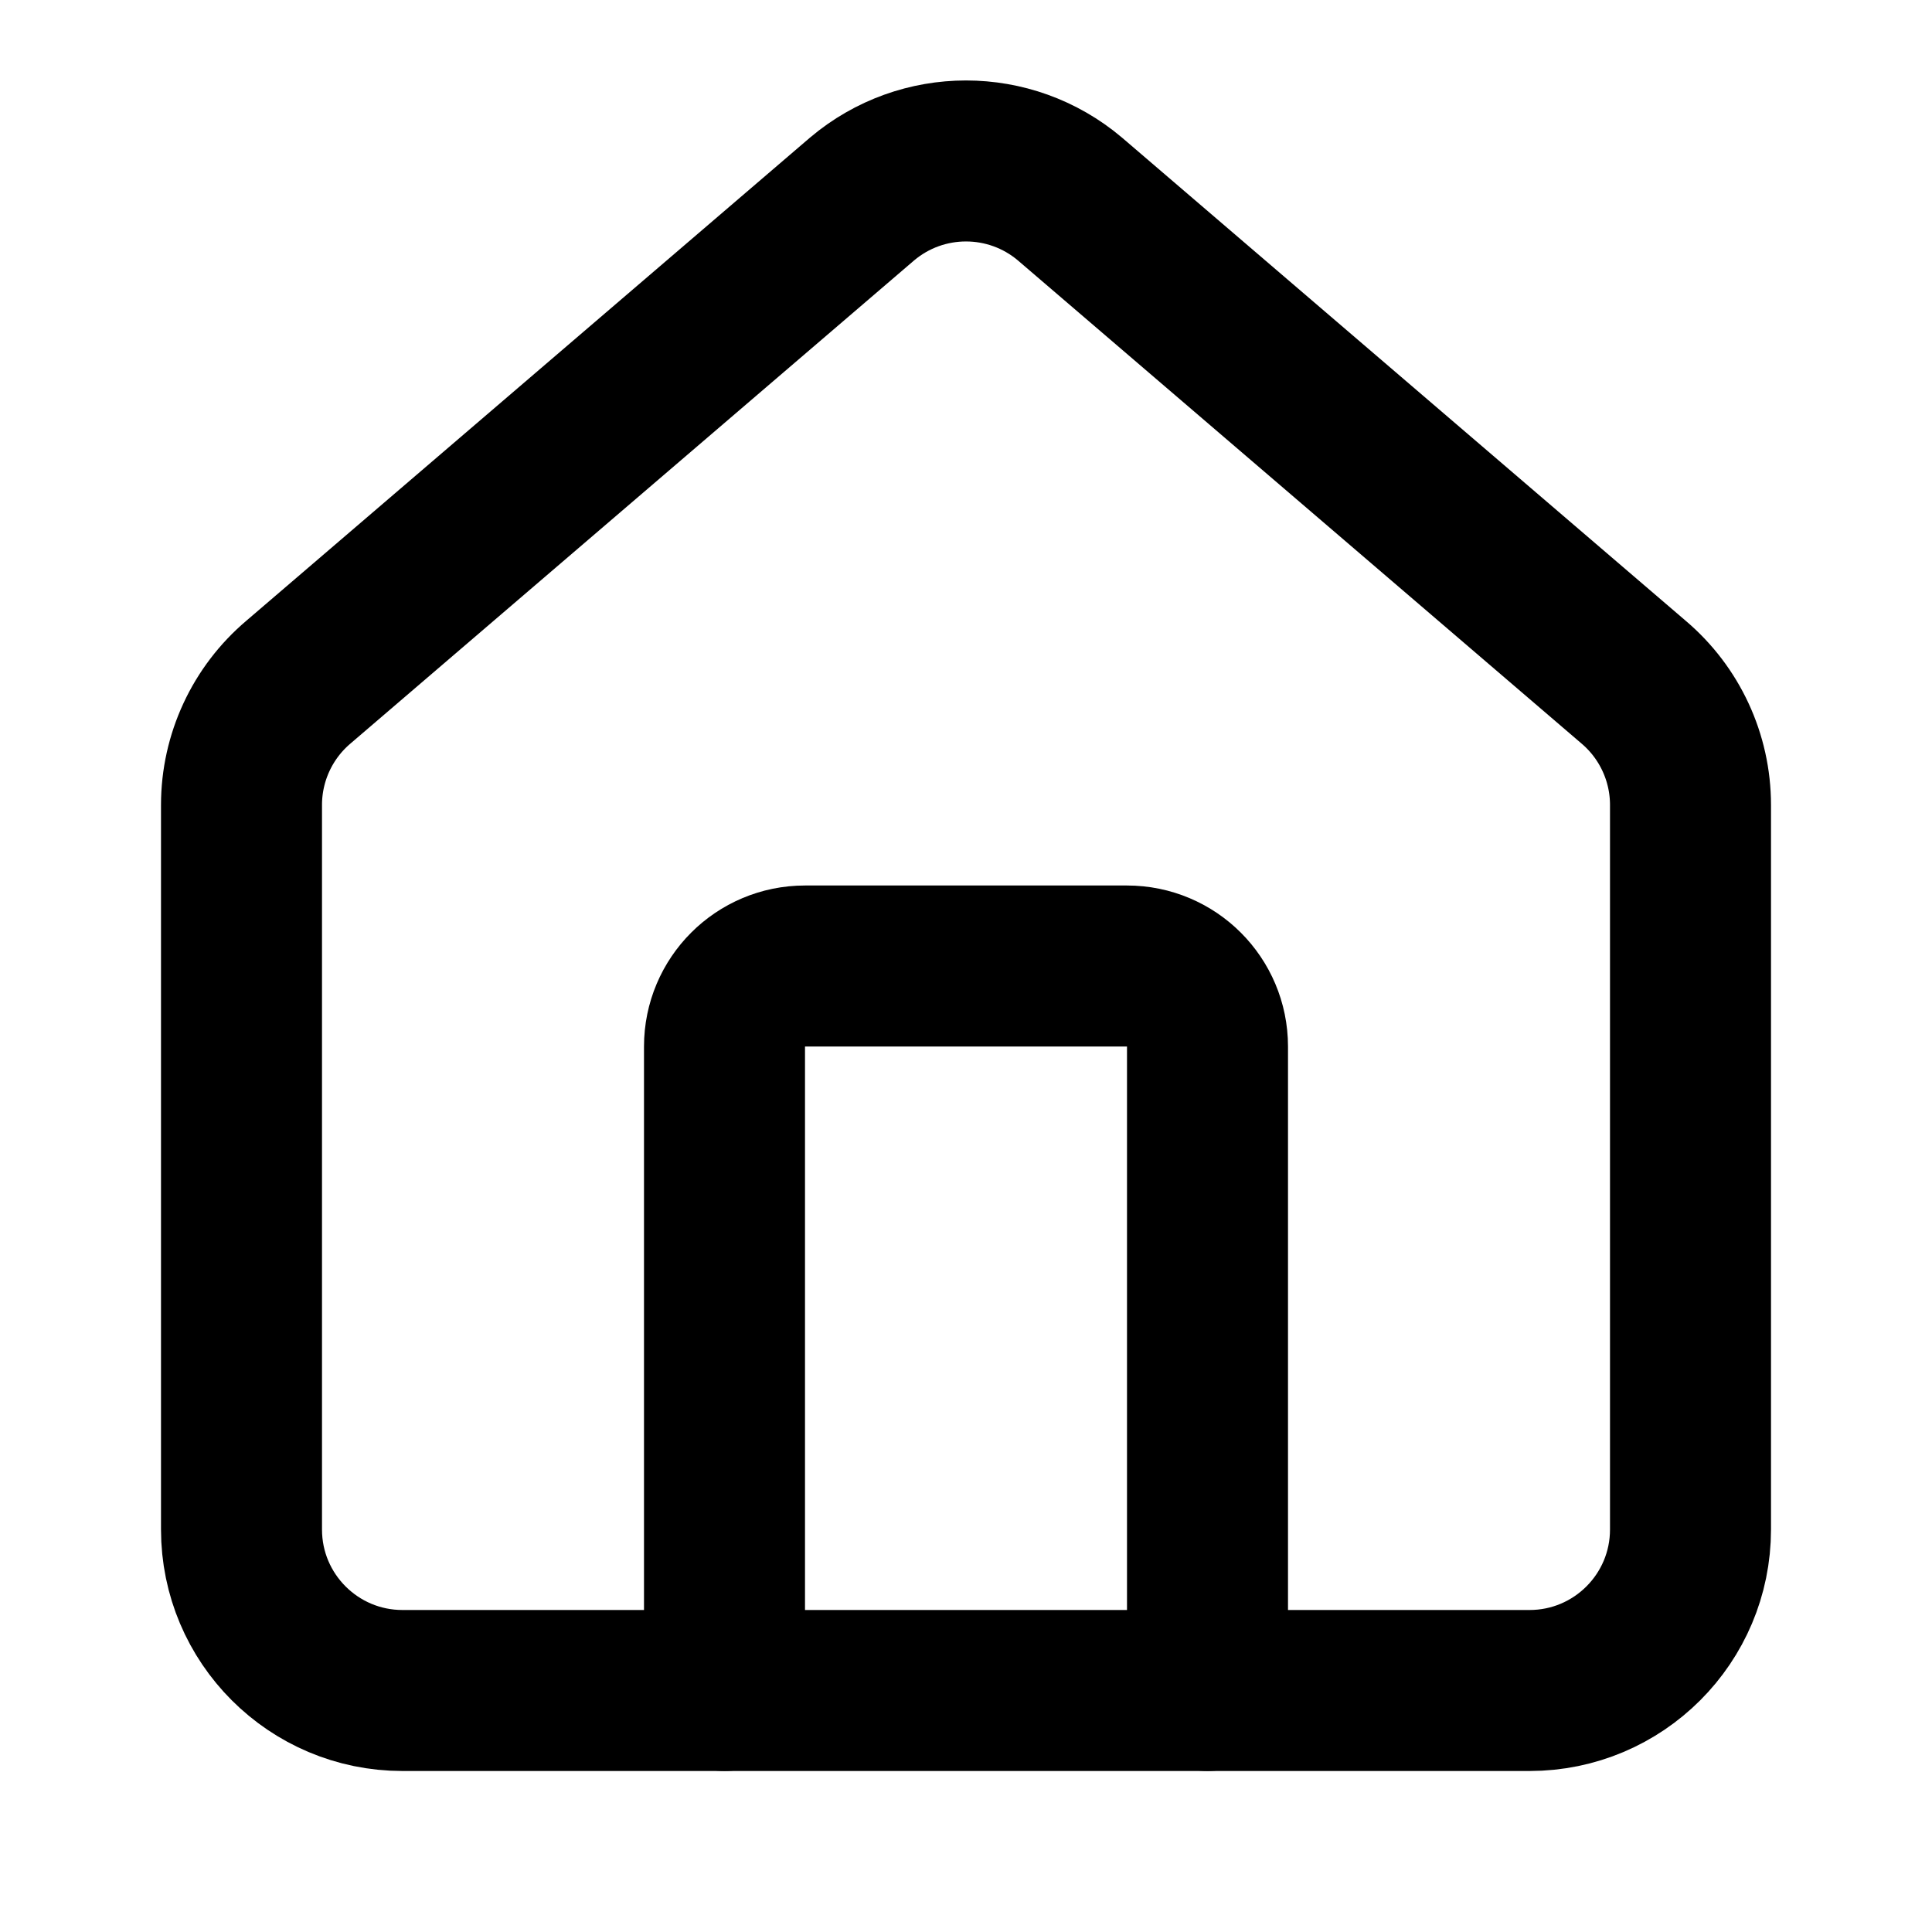
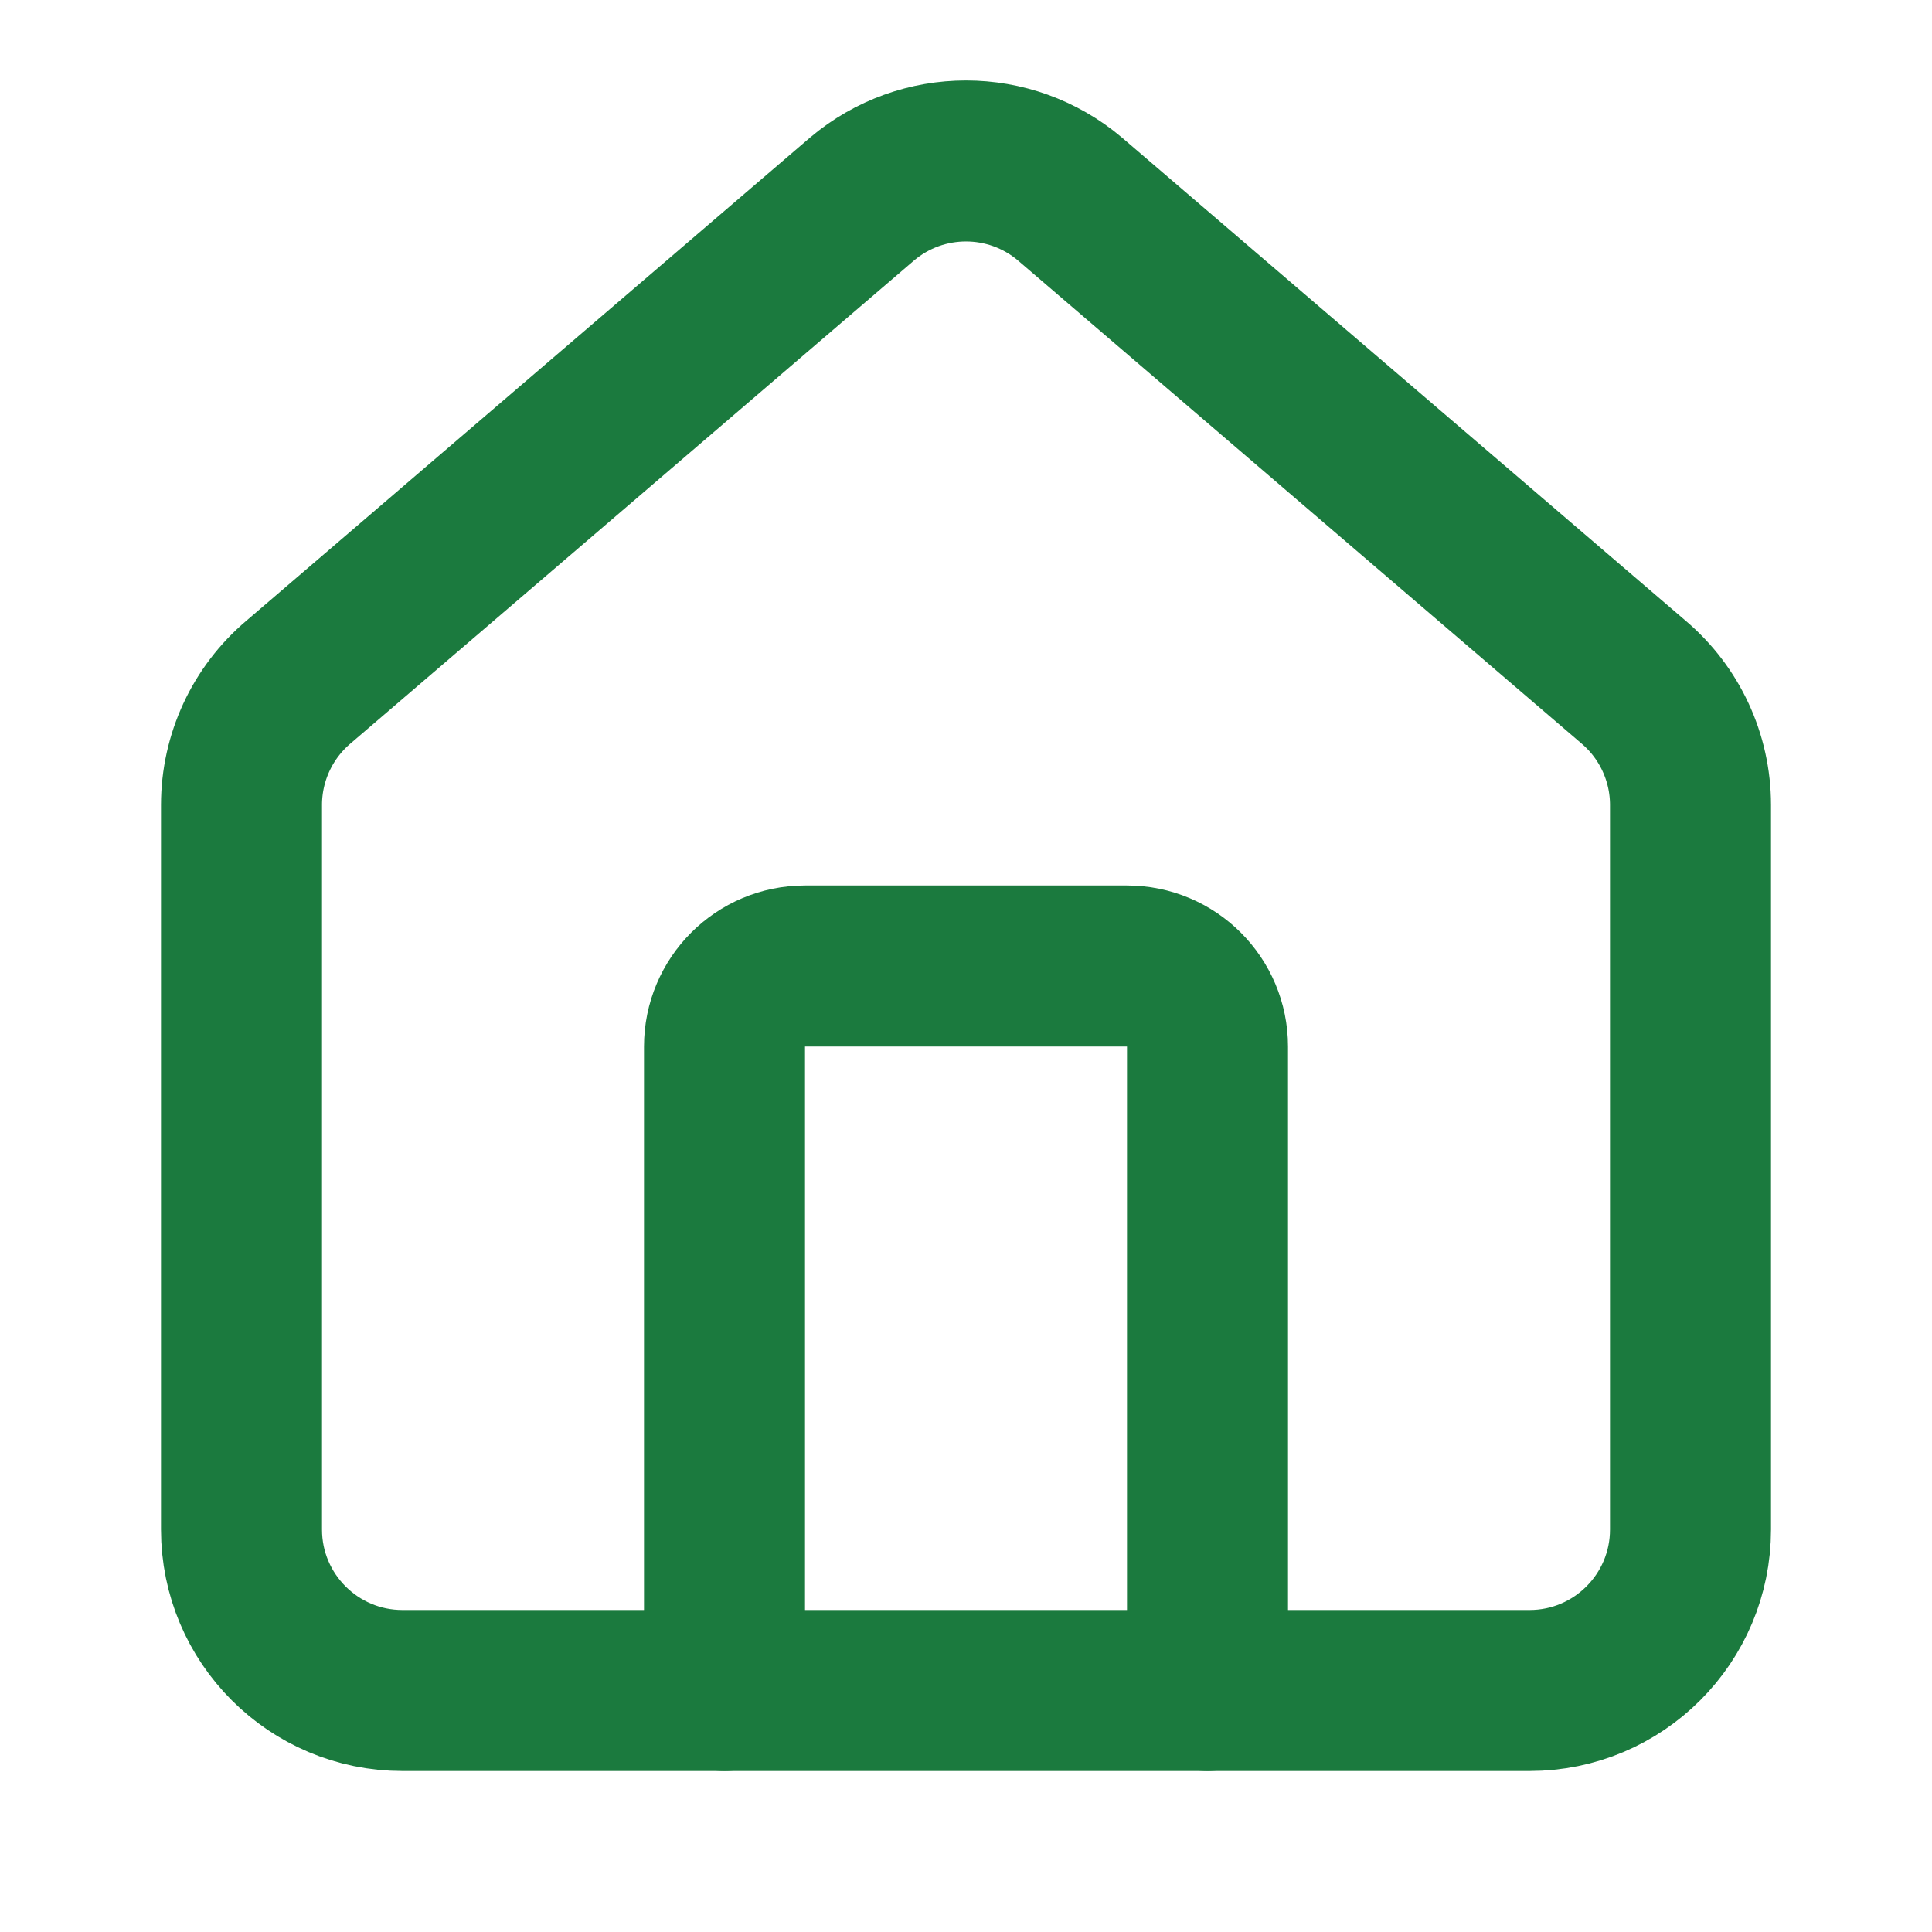
- <svg xmlns="http://www.w3.org/2000/svg" width="24" height="24" viewBox="0 0 24 24" fill="none" stroke="currentColor" stroke-width="2" stroke-linecap="round" stroke-linejoin="round">
+ <svg xmlns="http://www.w3.org/2000/svg" width="24" height="24" viewBox="0 0 24 24" fill="none" stroke="#1B7A3E" stroke-width="2" stroke-linecap="round" stroke-linejoin="round">
  <path d="M15 21v-8a1 1 0 0 0-1-1h-4a1 1 0 0 0-1 1v8" />
  <path d="M3 10a2 2 0 0 1 .709-1.528l7-6a2 2 0 0 1 2.582 0l7 6A2 2 0 0 1 21 10v9a2 2 0 0 1-2 2H5a2 2 0 0 1-2-2z" />
</svg>
